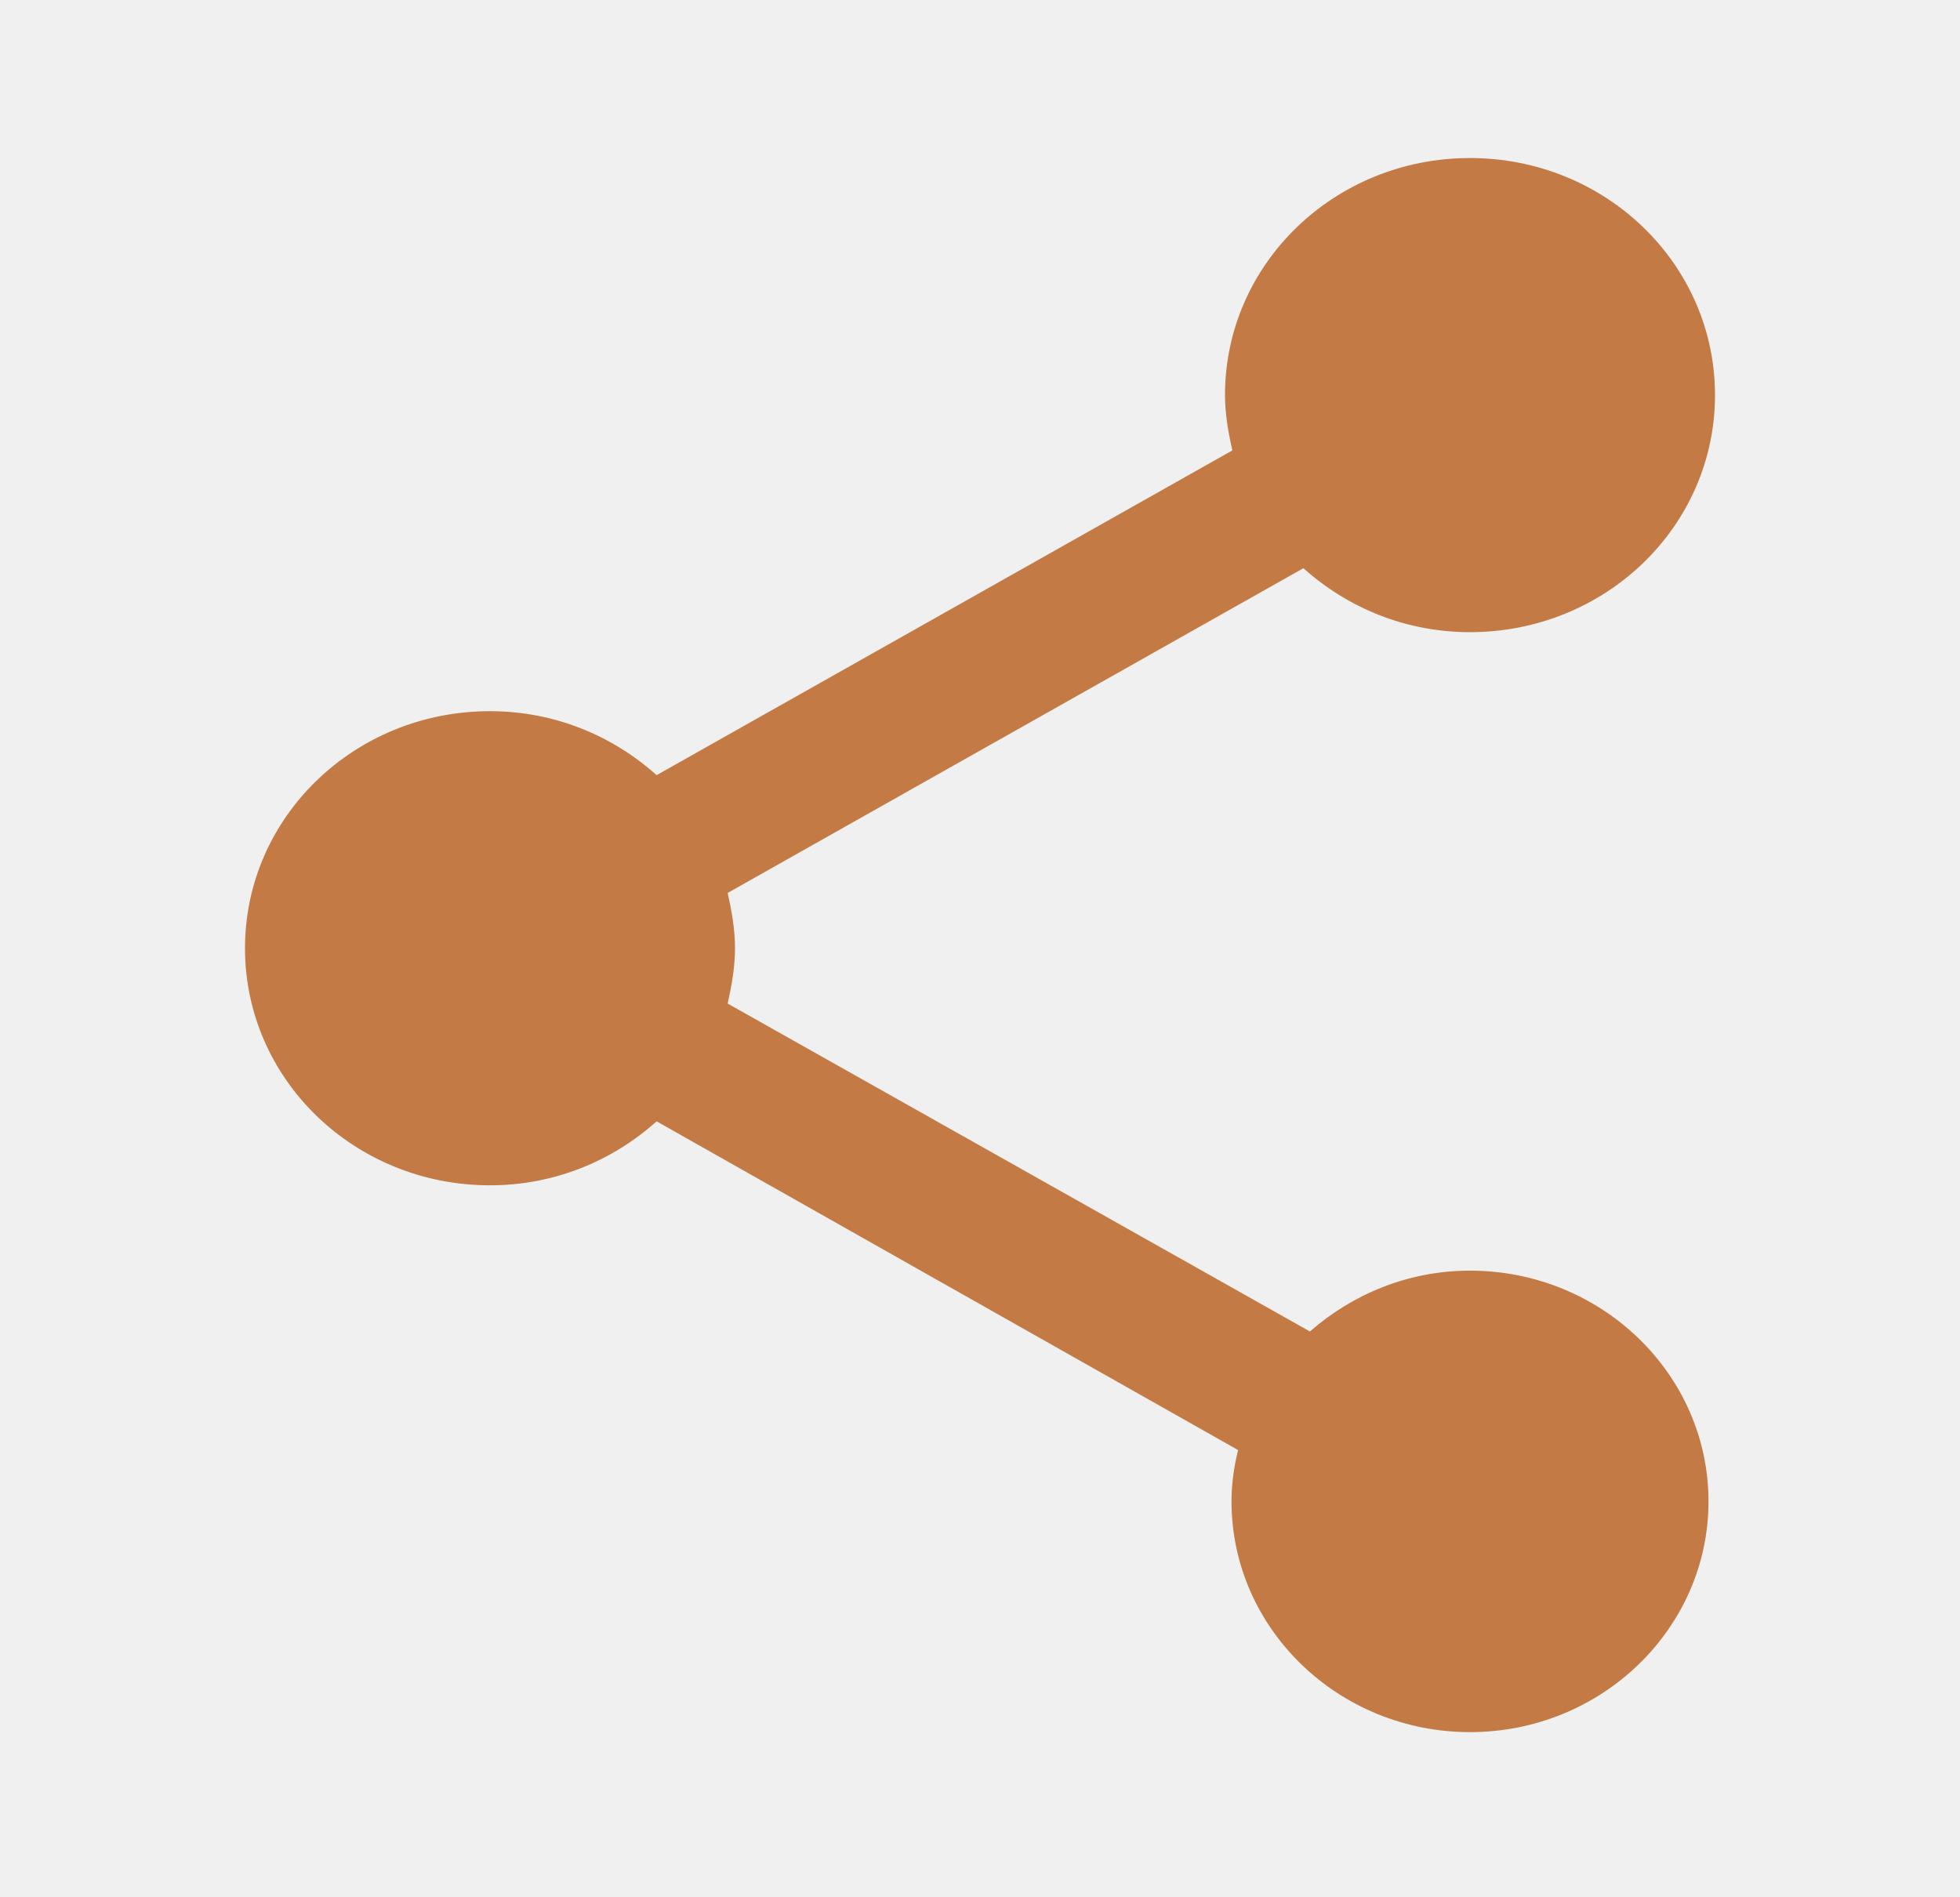
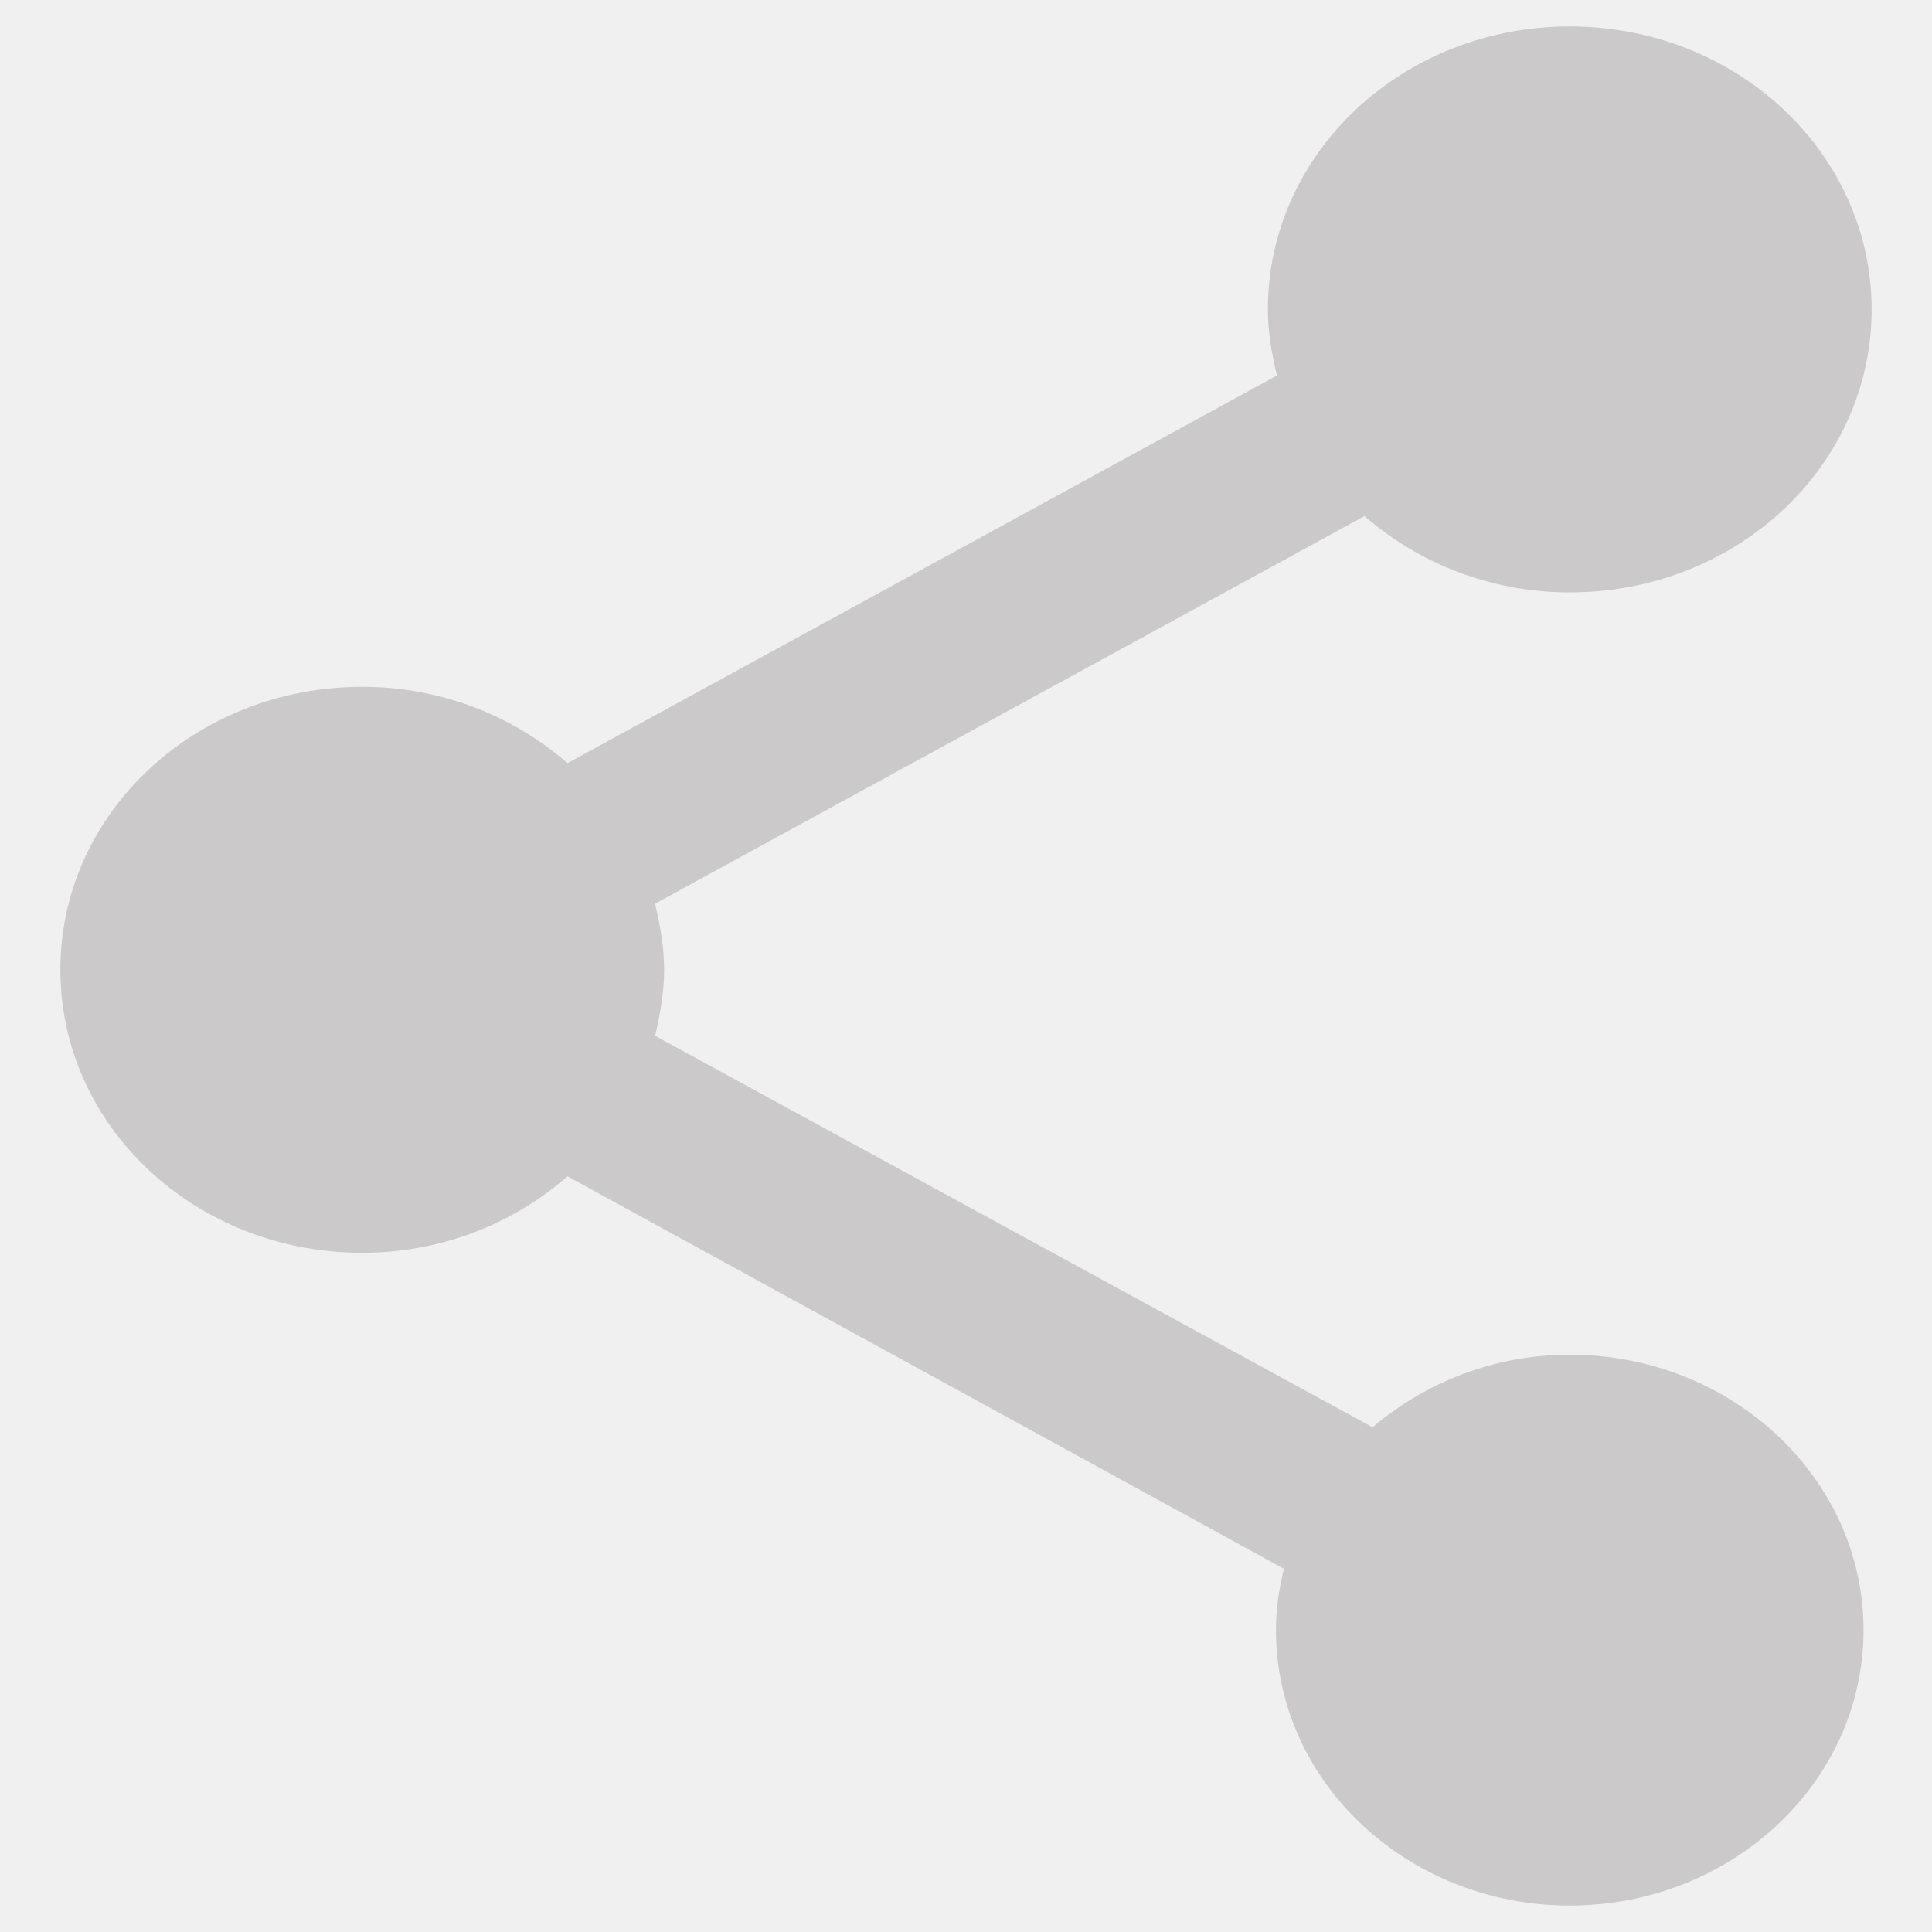
- <svg xmlns="http://www.w3.org/2000/svg" width="31" height="30" viewBox="0 0 31 30" fill="none">
-   <g clip-path="url(#clip0_1_22)">
-     <path d="M23.25 20.1C22.268 20.1 21.39 20.475 20.718 21.062L11.509 15.875C11.573 15.588 11.625 15.3 11.625 15C11.625 14.7 11.573 14.412 11.509 14.125L20.615 8.988C21.312 9.613 22.23 10 23.25 10C25.394 10 27.125 8.325 27.125 6.25C27.125 4.175 25.394 2.5 23.25 2.5C21.106 2.5 19.375 4.175 19.375 6.25C19.375 6.55 19.427 6.838 19.491 7.125L10.385 12.262C9.688 11.637 8.77 11.25 7.75 11.25C5.606 11.25 3.875 12.925 3.875 15C3.875 17.075 5.606 18.75 7.75 18.75C8.77 18.75 9.688 18.363 10.385 17.738L19.582 22.938C19.517 23.2 19.478 23.475 19.478 23.75C19.478 25.762 21.17 27.4 23.25 27.4C25.33 27.4 27.022 25.762 27.022 23.75C27.022 21.738 25.33 20.1 23.25 20.1Z" fill="#C37A44" />
-   </g>
-   <defs>
-     <clipPath id="clip0_1_22">
-       <rect width="31" height="30" fill="white" />
-     </clipPath>
-   </defs>
+ <svg xmlns="http://www.w3.org/2000/svg" width="16" height="16" viewBox="0 0 16 16" fill="none">
+   <path d="M13 11.219C12.367 11.219 11.8 11.453 11.367 11.82L5.425 8.578C5.467 8.398 5.5 8.219 5.5 8.031C5.5 7.844 5.467 7.664 5.425 7.484L11.3 4.274C11.75 4.664 12.342 4.906 13 4.906C14.383 4.906 15.5 3.86 15.5 2.563C15.5 1.266 14.383 0.219 13 0.219C11.617 0.219 10.5 1.266 10.5 2.563C10.5 2.75 10.533 2.93 10.575 3.11L4.7 6.32C4.25 5.93 3.658 5.688 3 5.688C1.617 5.688 0.5 6.734 0.5 8.031C0.5 9.328 1.617 10.375 3 10.375C3.658 10.375 4.25 10.133 4.7 9.742L10.633 12.992C10.592 13.156 10.567 13.328 10.567 13.5C10.567 14.758 11.658 15.781 13 15.781C14.342 15.781 15.433 14.758 15.433 13.5C15.433 12.242 14.342 11.219 13 11.219Z" fill="#CBC9C9" />
</svg>
